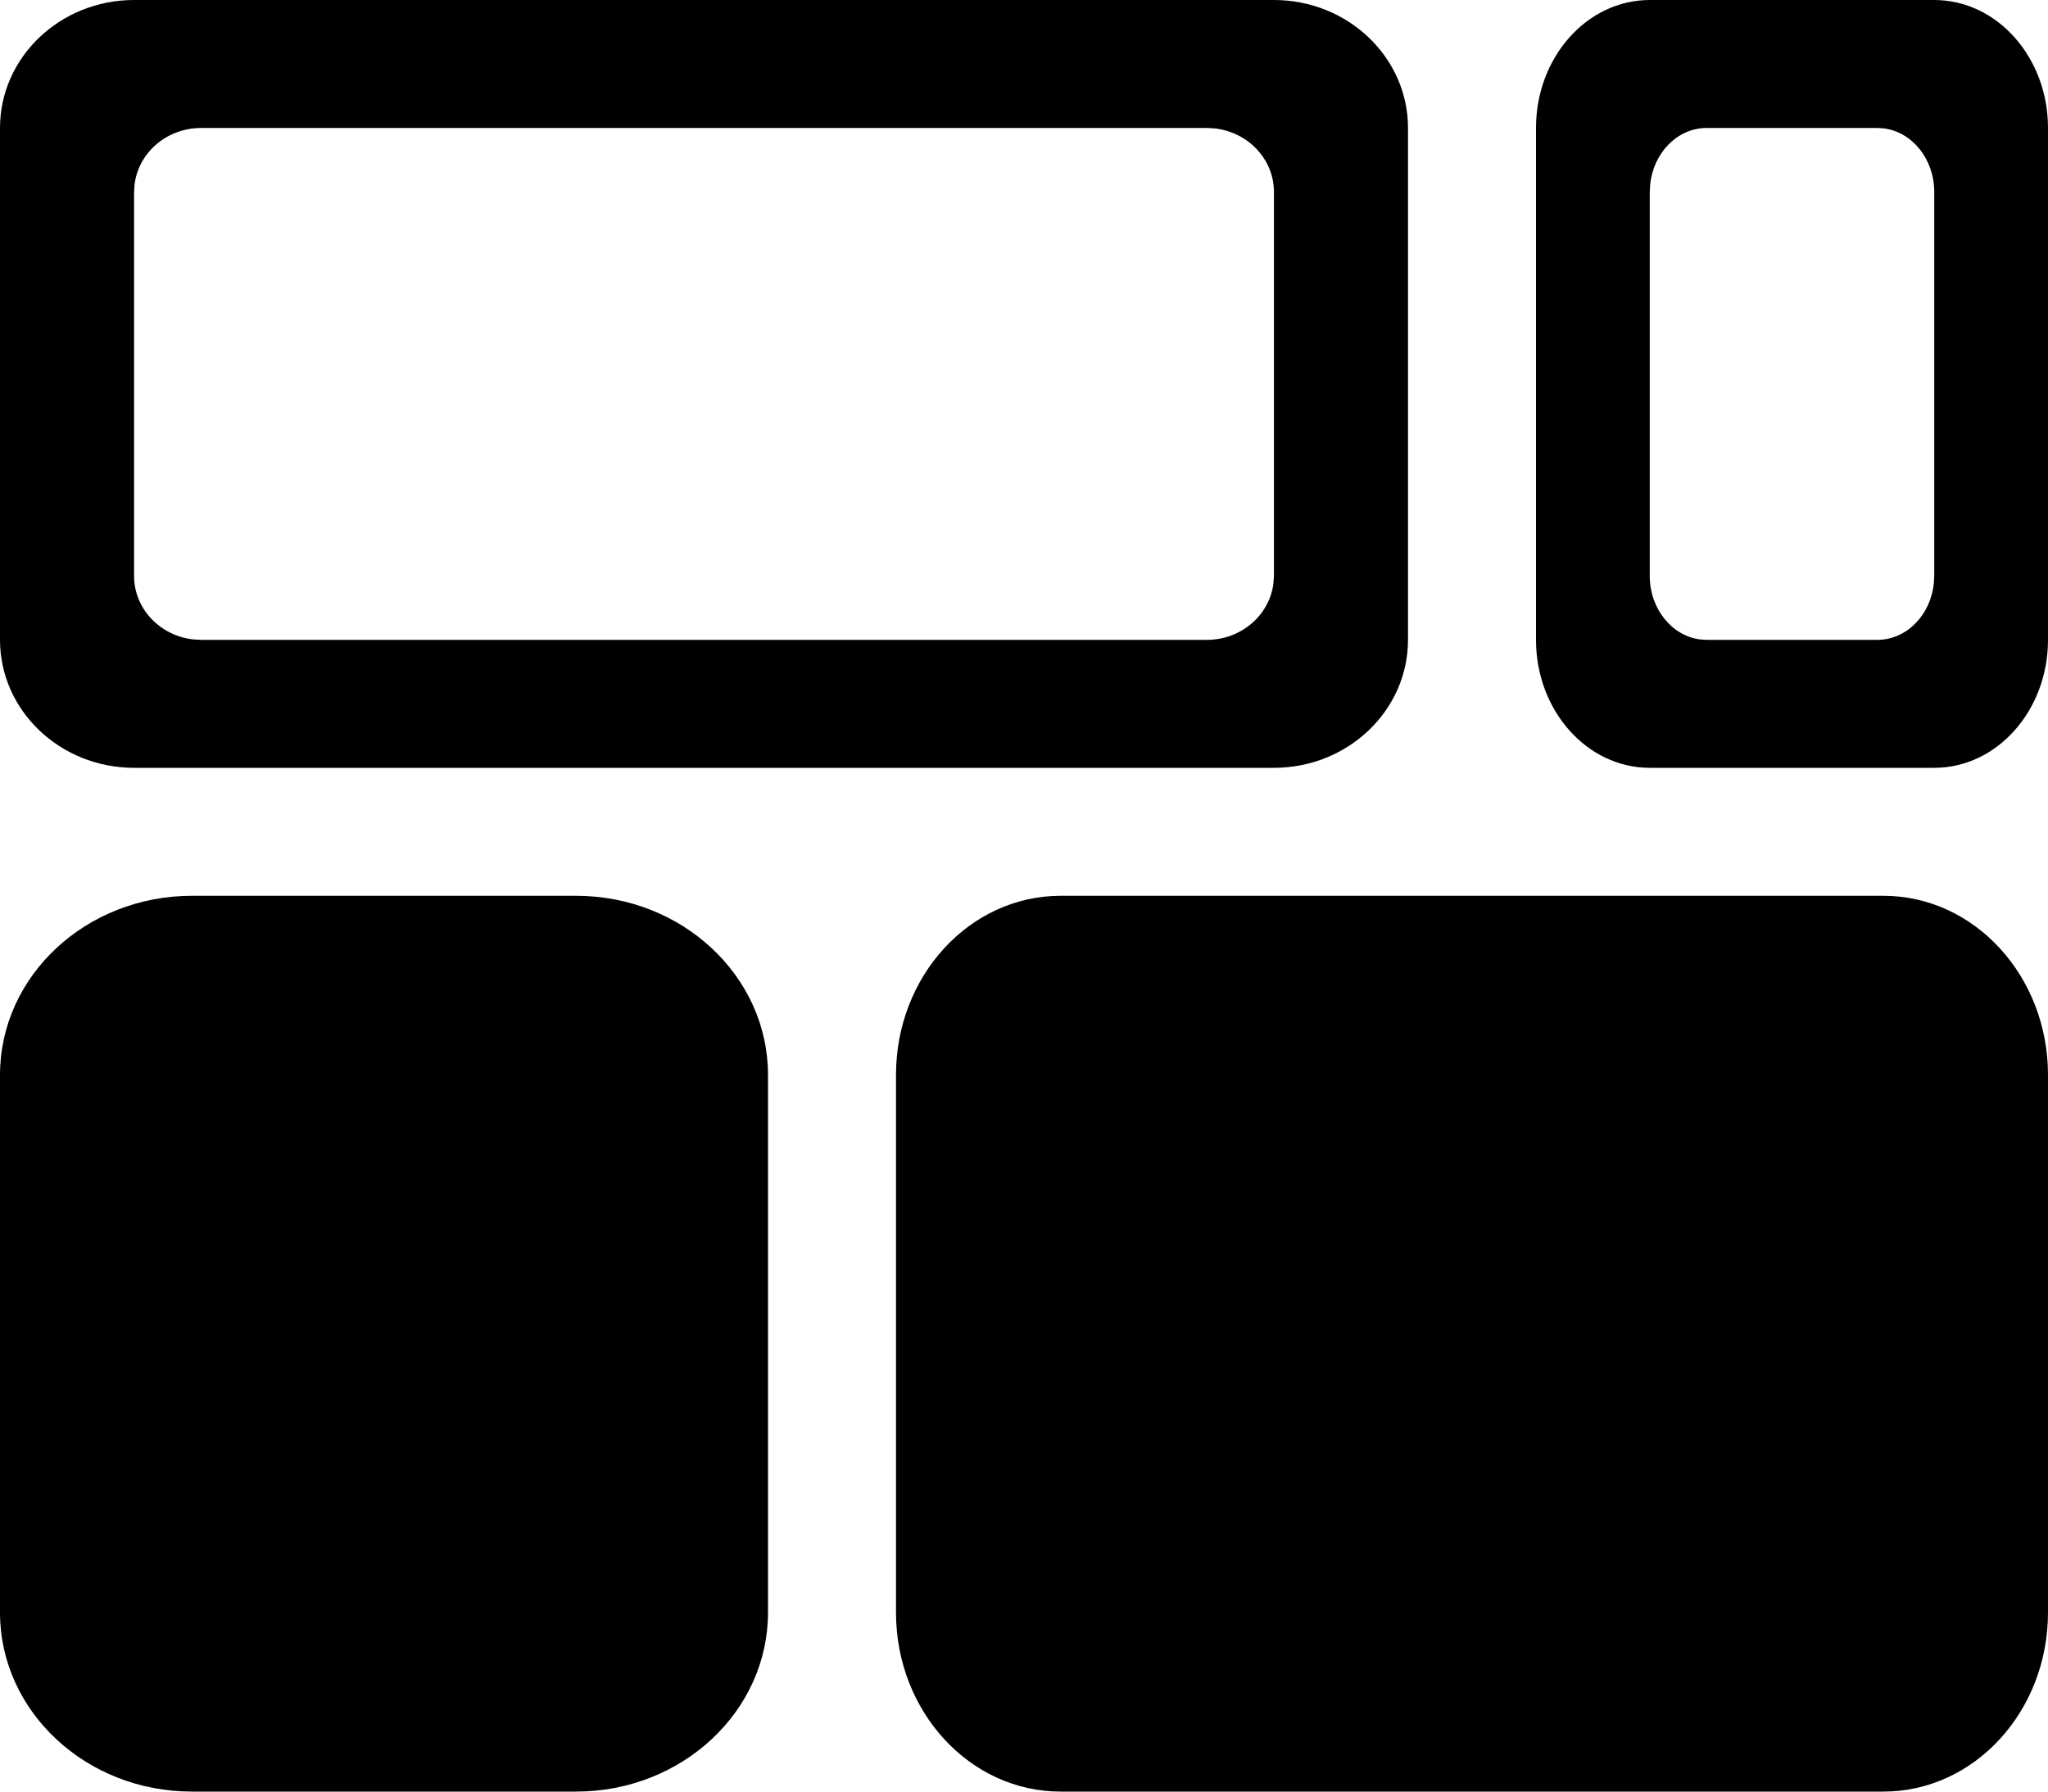
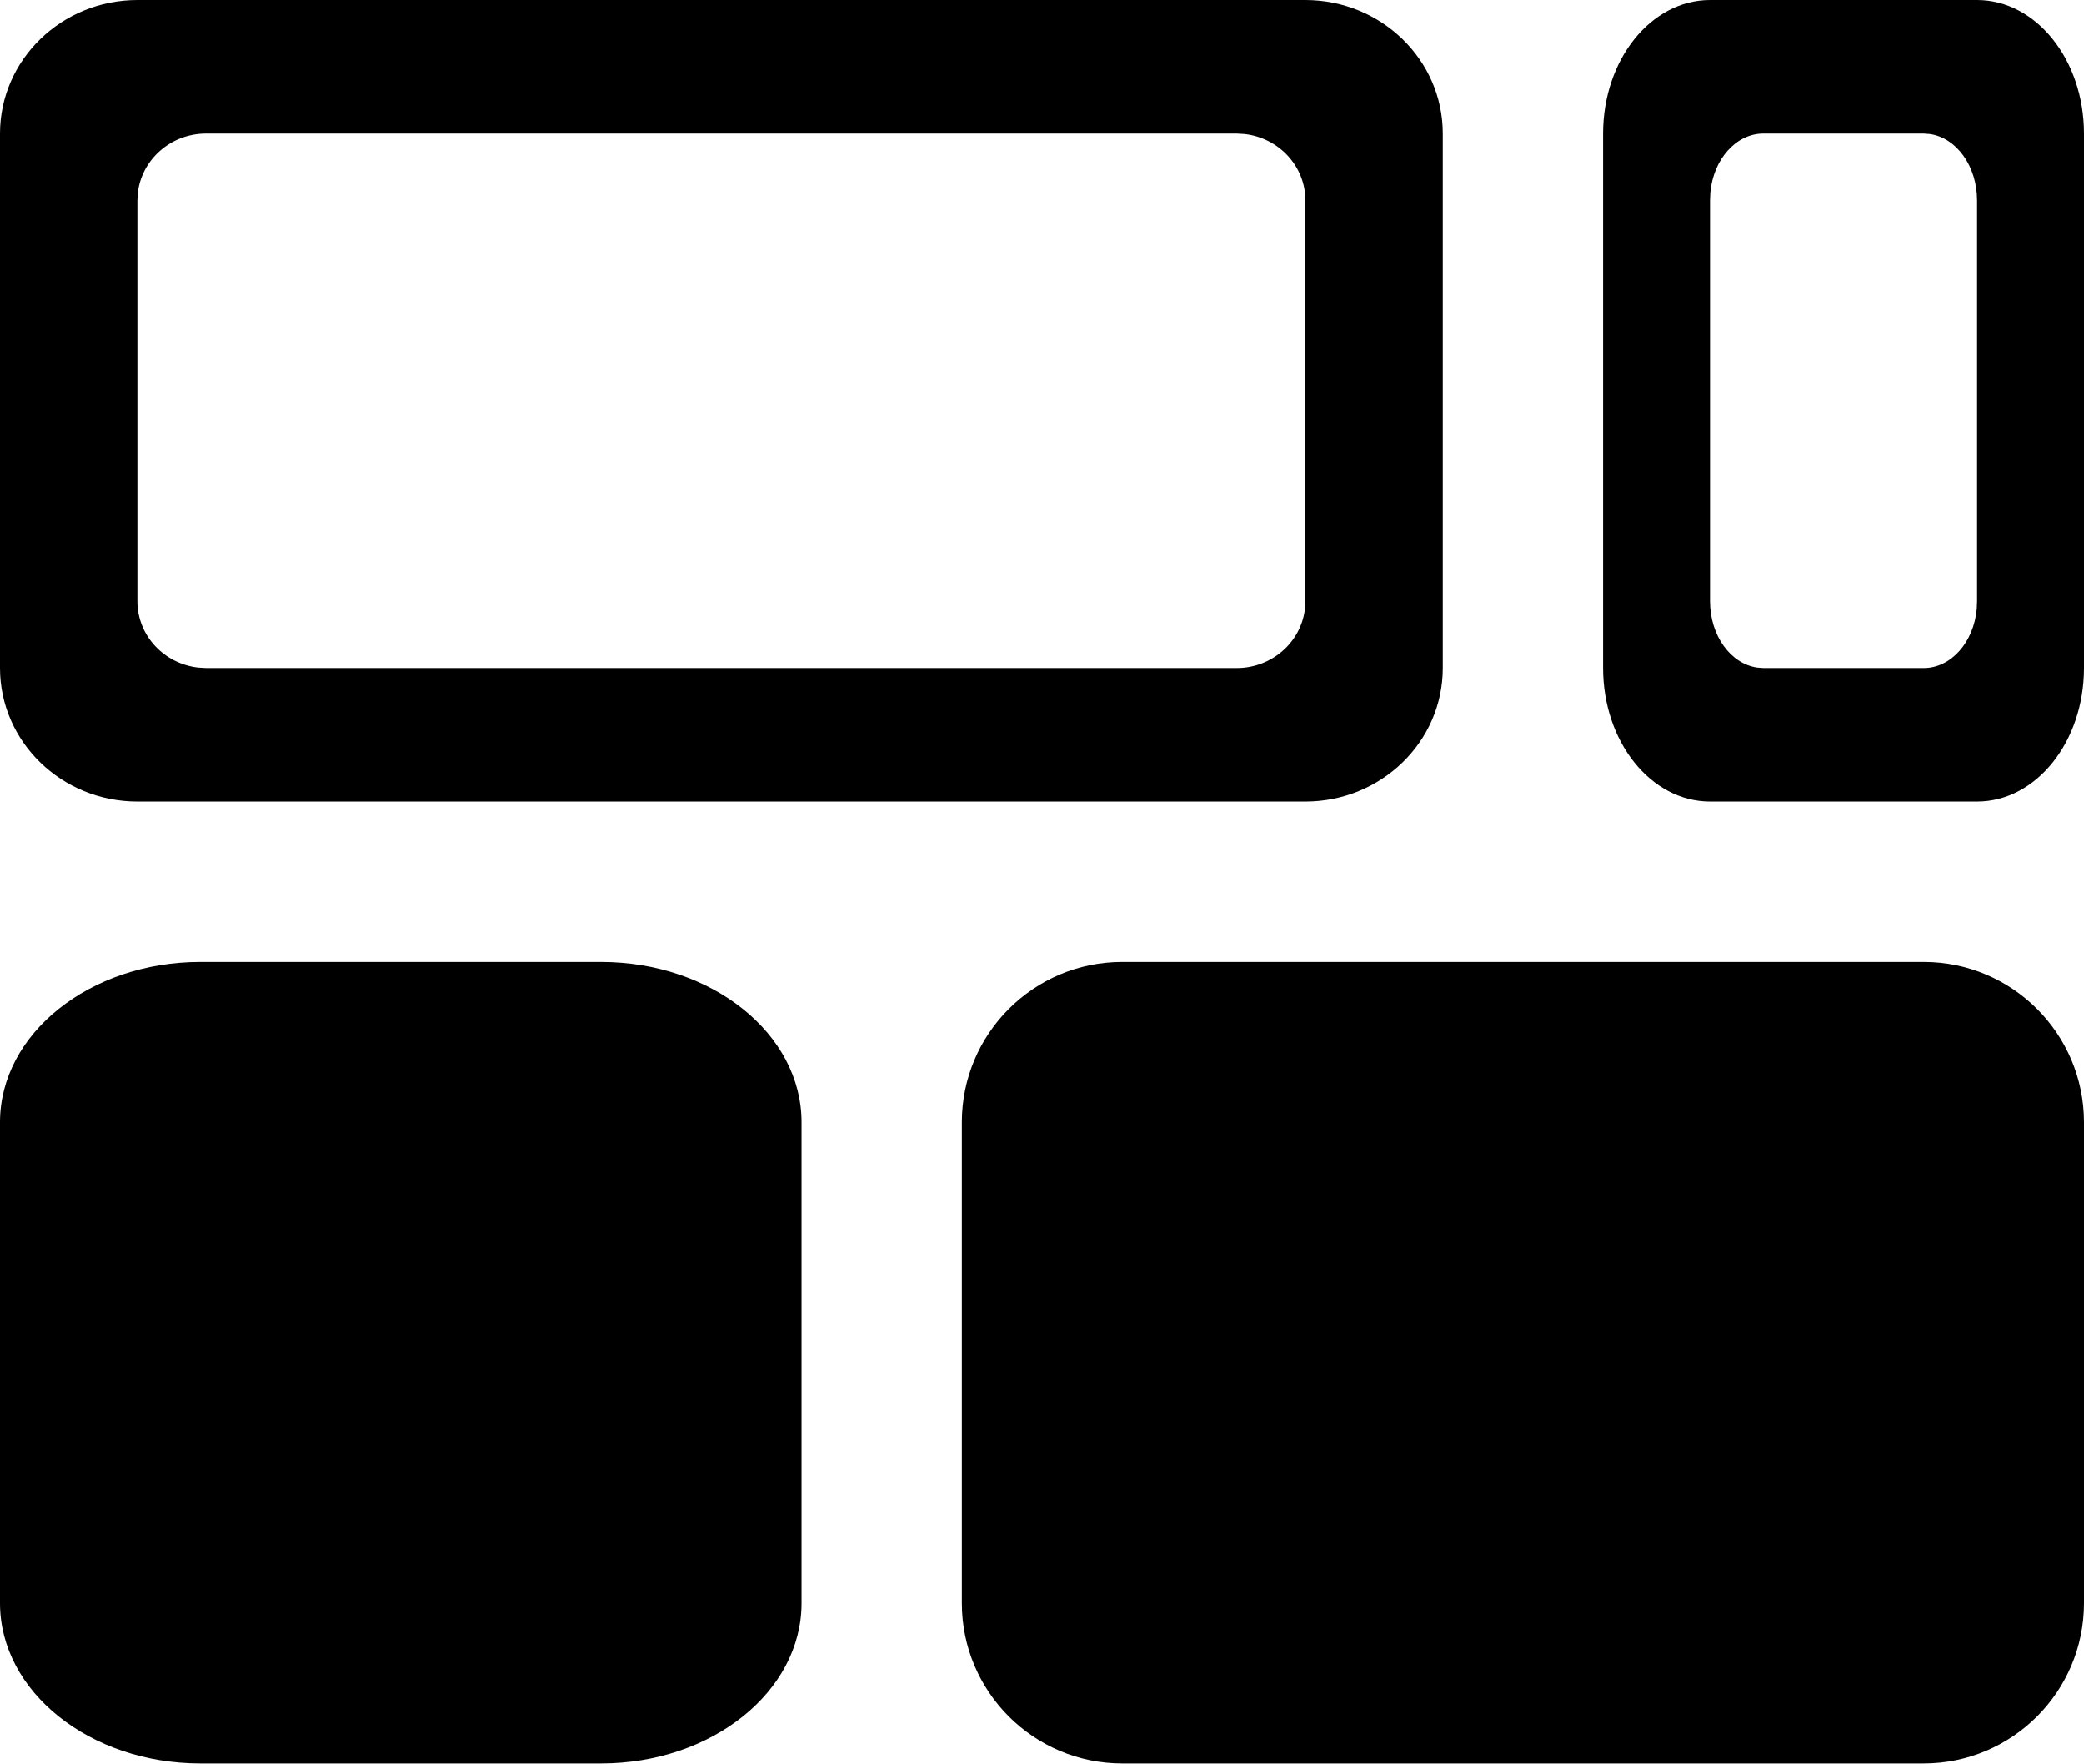
- <svg xmlns="http://www.w3.org/2000/svg" width="24px" height="21px" viewBox="0 0 24 21" version="1.1">
+ <svg xmlns="http://www.w3.org/2000/svg" width="13px" height="11px" viewBox="0 0 13 11" version="1.1">
  <g id="页面-1" stroke="none" stroke-width="1" fill="none" fill-rule="evenodd">
    <g id="folder-templates" fill="#000000" fill-rule="nonzero">
-       <path d="M14.929,0 C15.796,0 16.5,0.672 16.5,1.5 L16.5,7.5 C16.5,8.328 15.796,9 14.929,9 L1.571,9 C0.704,9 0,8.328 0,7.5 L0,1.5 C0,0.672 0.704,0 1.571,0 L14.929,0 Z M14.143,1.5 L2.357,1.5 C1.954,1.5 1.622,1.79 1.577,2.163 L1.571,2.25 L1.571,6.75 C1.571,7.135 1.875,7.452 2.266,7.495 L2.357,7.5 L14.143,7.5 C14.546,7.5 14.878,7.21 14.923,6.837 L14.929,6.75 L14.929,2.25 C14.929,1.865 14.625,1.548 14.234,1.505 L14.143,1.5 Z" id="形状" />
-       <path d="M22.667,0 C23.403,0 24,0.672 24,1.5 L24,7.5 C24,8.328 23.403,9 22.667,9 L19.333,9 C18.597,9 18,8.328 18,7.5 L18,1.5 C18,0.672 18.597,0 19.333,0 L22.667,0 Z M22,1.5 L20,1.5 C19.658,1.5 19.376,1.79 19.338,2.163 L19.333,2.25 L19.333,6.75 C19.333,7.135 19.591,7.452 19.922,7.495 L20,7.5 L22,7.5 C22.342,7.5 22.624,7.21 22.662,6.837 L22.667,6.75 L22.667,2.25 C22.667,1.865 22.409,1.548 22.078,1.505 L22,1.5 Z" id="形状" />
-       <path d="M12.429,10.5 L22.071,10.5 C23.137,10.5 24,11.44 24,12.6 L24,18.9 C24,20.06 23.137,21 22.071,21 L12.429,21 C11.363,21 10.5,20.06 10.5,18.9 L10.5,12.6 C10.5,11.44 11.363,10.5 12.429,10.5 Z" id="矩形" />
-       <path d="M2.25,10.5 L6.75,10.5 C7.993,10.5 9,11.44 9,12.6 L9,18.9 C9,20.06 7.993,21 6.75,21 L2.25,21 C1.007,21 0,20.06 0,18.9 L0,12.6 C0,11.44 1.007,10.5 2.25,10.5 Z" id="矩形备份-10" />
+       <path d="M8.143,0 C8.616,0 9,0.373 9,0.833 L9,4.167 C9,4.627 8.616,5 8.143,5 L0.857,5 C0.384,5 0,4.627 0,4.167 L0,0.833 C0,0.373 0.384,0 0.857,0 L8.143,0 Z M7.714,0.833 L1.286,0.833 C1.066,0.833 0.885,0.994 0.86,1.201 L0.857,1.25 L0.857,3.75 C0.857,3.964 1.023,4.14 1.236,4.164 L1.286,4.167 L7.714,4.167 C7.934,4.167 8.115,4.006 8.14,3.799 L8.143,3.75 L8.143,1.25 C8.143,1.036 7.977,0.86 7.764,0.836 L7.714,0.833 Z" id="形状" />
+       <path d="M12.333,0 C12.702,0 13,0.373 13,0.833 L13,4.167 C13,4.627 12.702,5 12.333,5 L10.667,5 C10.298,5 10,4.627 10,4.167 L10,0.833 C10,0.373 10.298,0 10.667,0 L12.333,0 Z M12,0.833 L11,0.833 C10.829,0.833 10.688,0.994 10.669,1.201 L10.667,1.25 L10.667,3.75 C10.667,3.964 10.795,4.14 10.961,4.164 L11,4.167 L12,4.167 C12.171,4.167 12.312,4.006 12.331,3.799 L12.333,3.75 L12.333,1.25 C12.333,1.036 12.205,0.86 12.039,0.836 L12,0.833 Z" id="形状" />
+       <path d="M7,6 L12,6 C12.552,6 13,6.448 13,7 L13,10 C13,10.552 12.552,11 12,11 L7,11 C6.448,11 6,10.552 6,10 L6,7 C6,6.448 6.448,6 7,6 Z" id="矩形" />
+       <path d="M1.25,6 L3.75,6 C4.44,6 5,6.448 5,7 L5,10 C5,10.552 4.44,11 3.75,11 L1.25,11 C0.56,11 0,10.552 0,10 L0,7 C0,6.448 0.56,6 1.25,6 Z" id="矩形备份-10" />
    </g>
  </g>
</svg>
